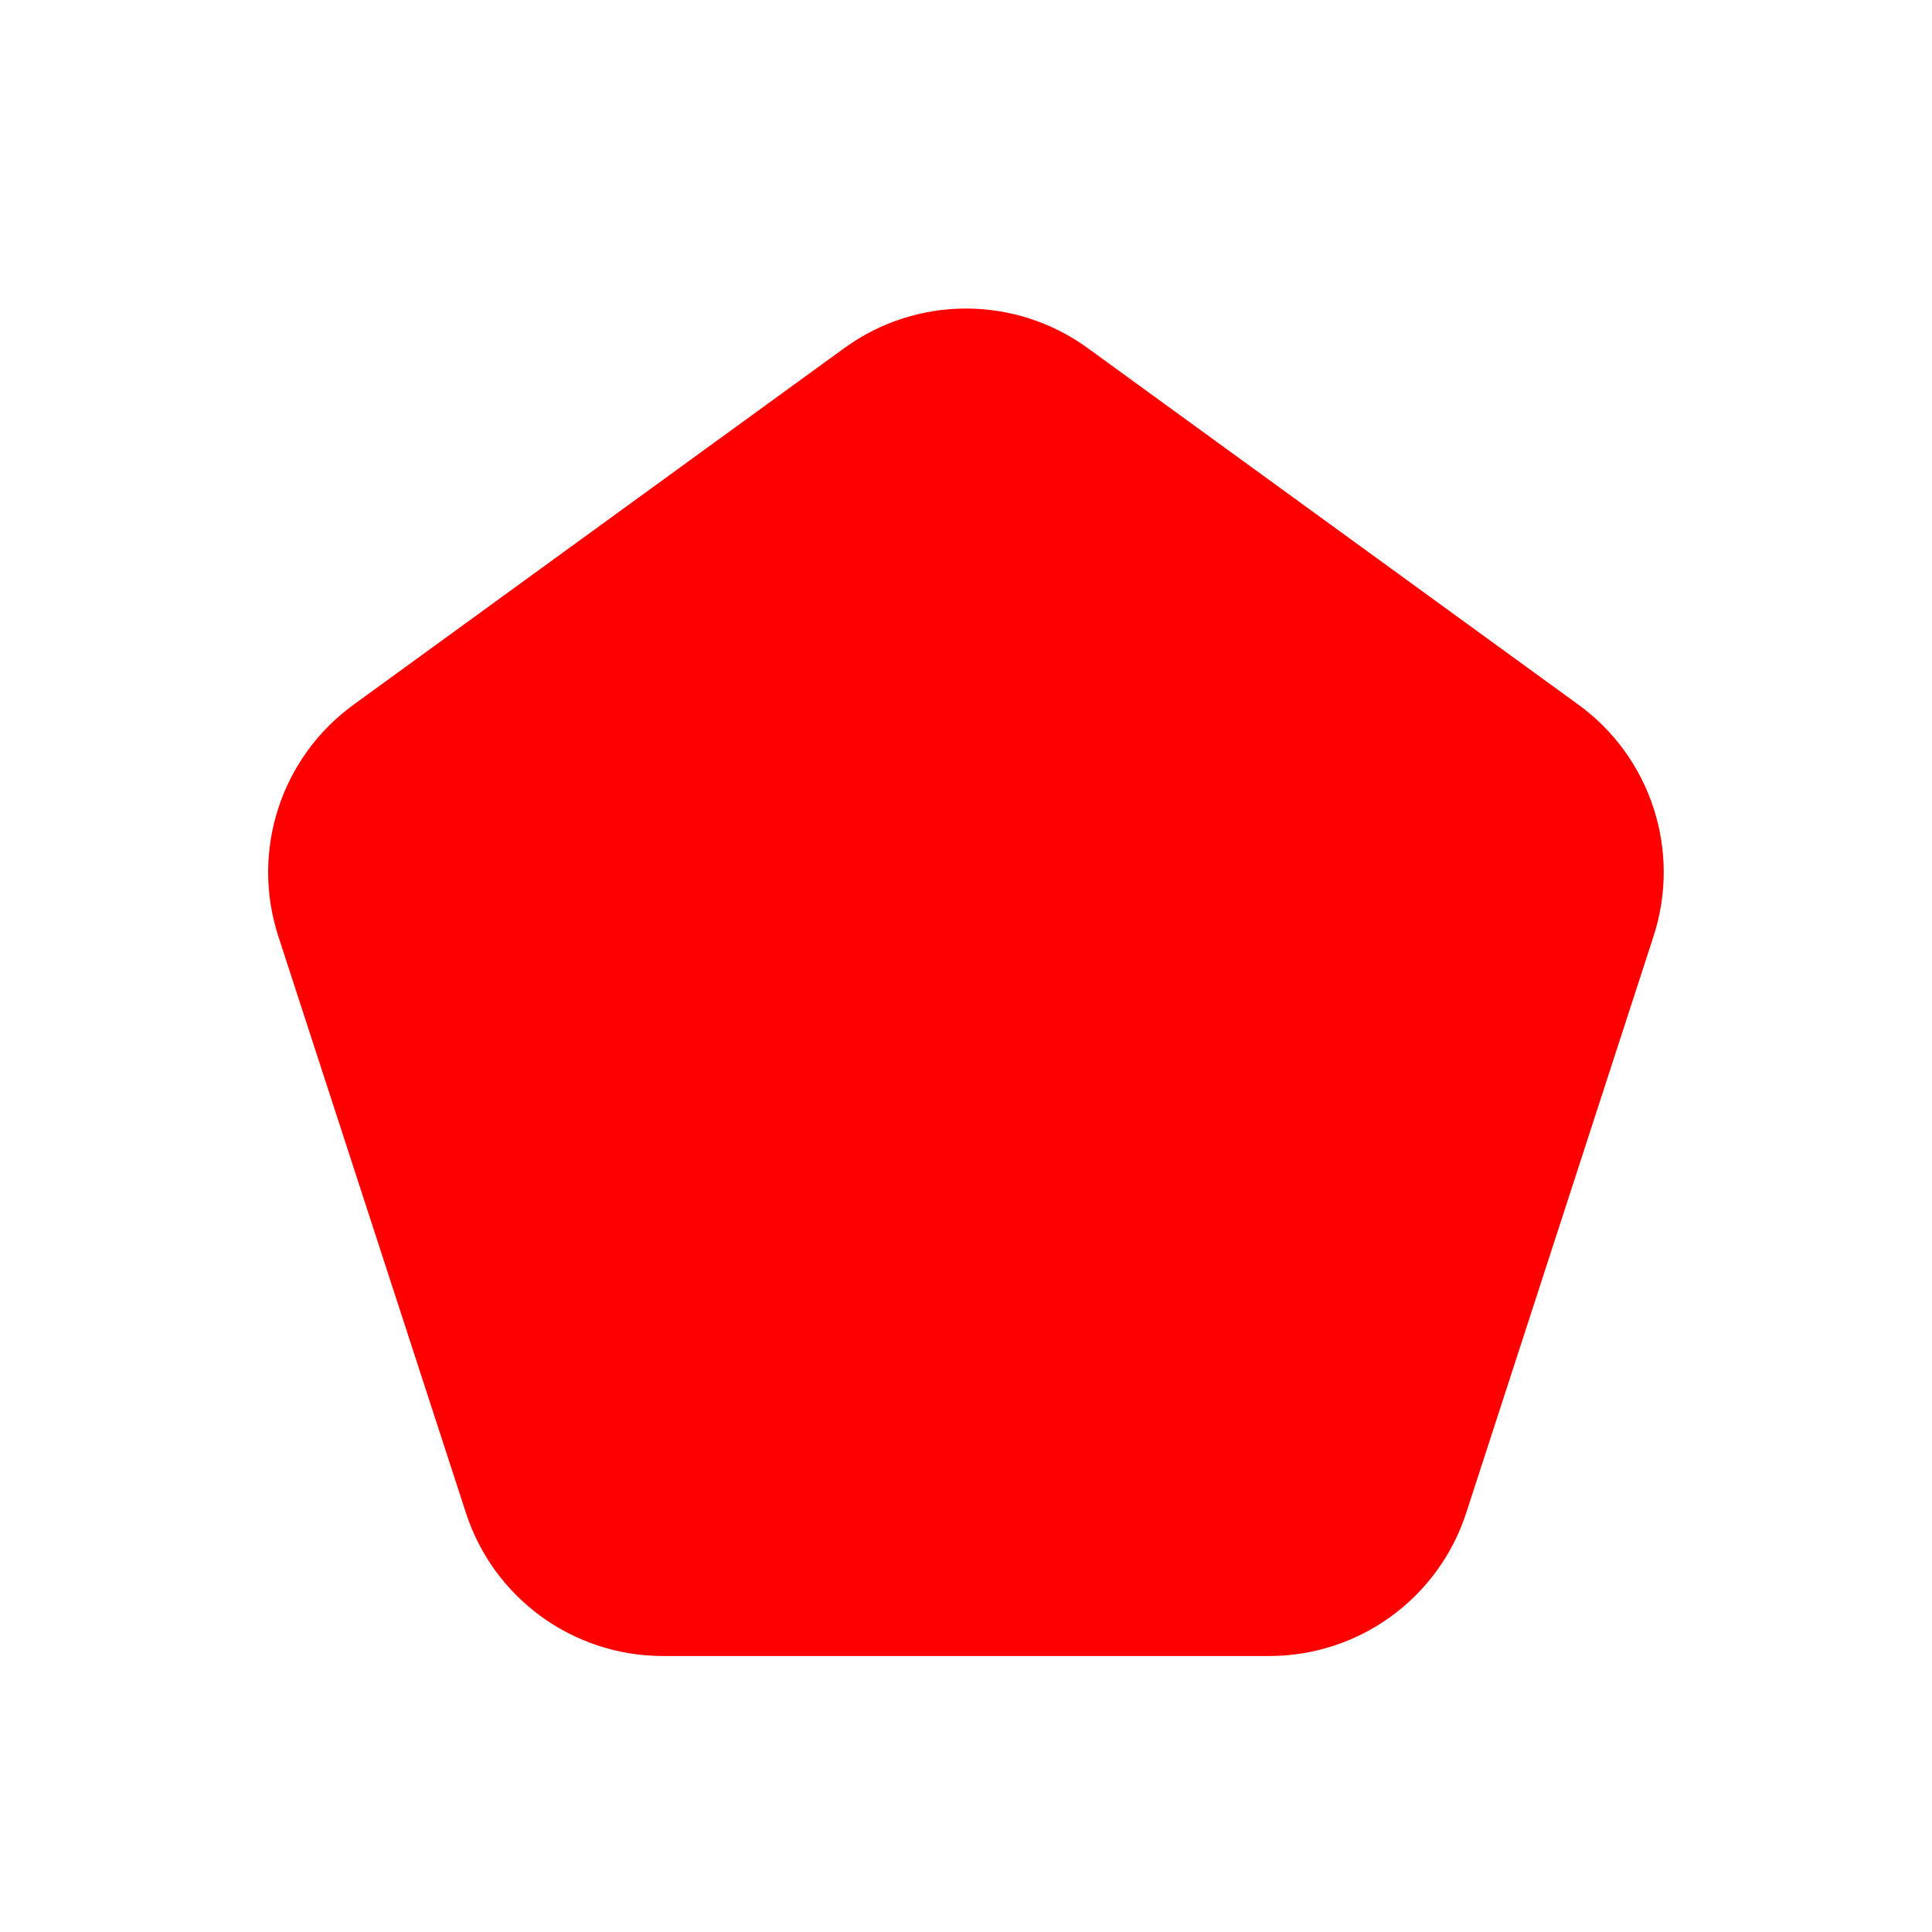
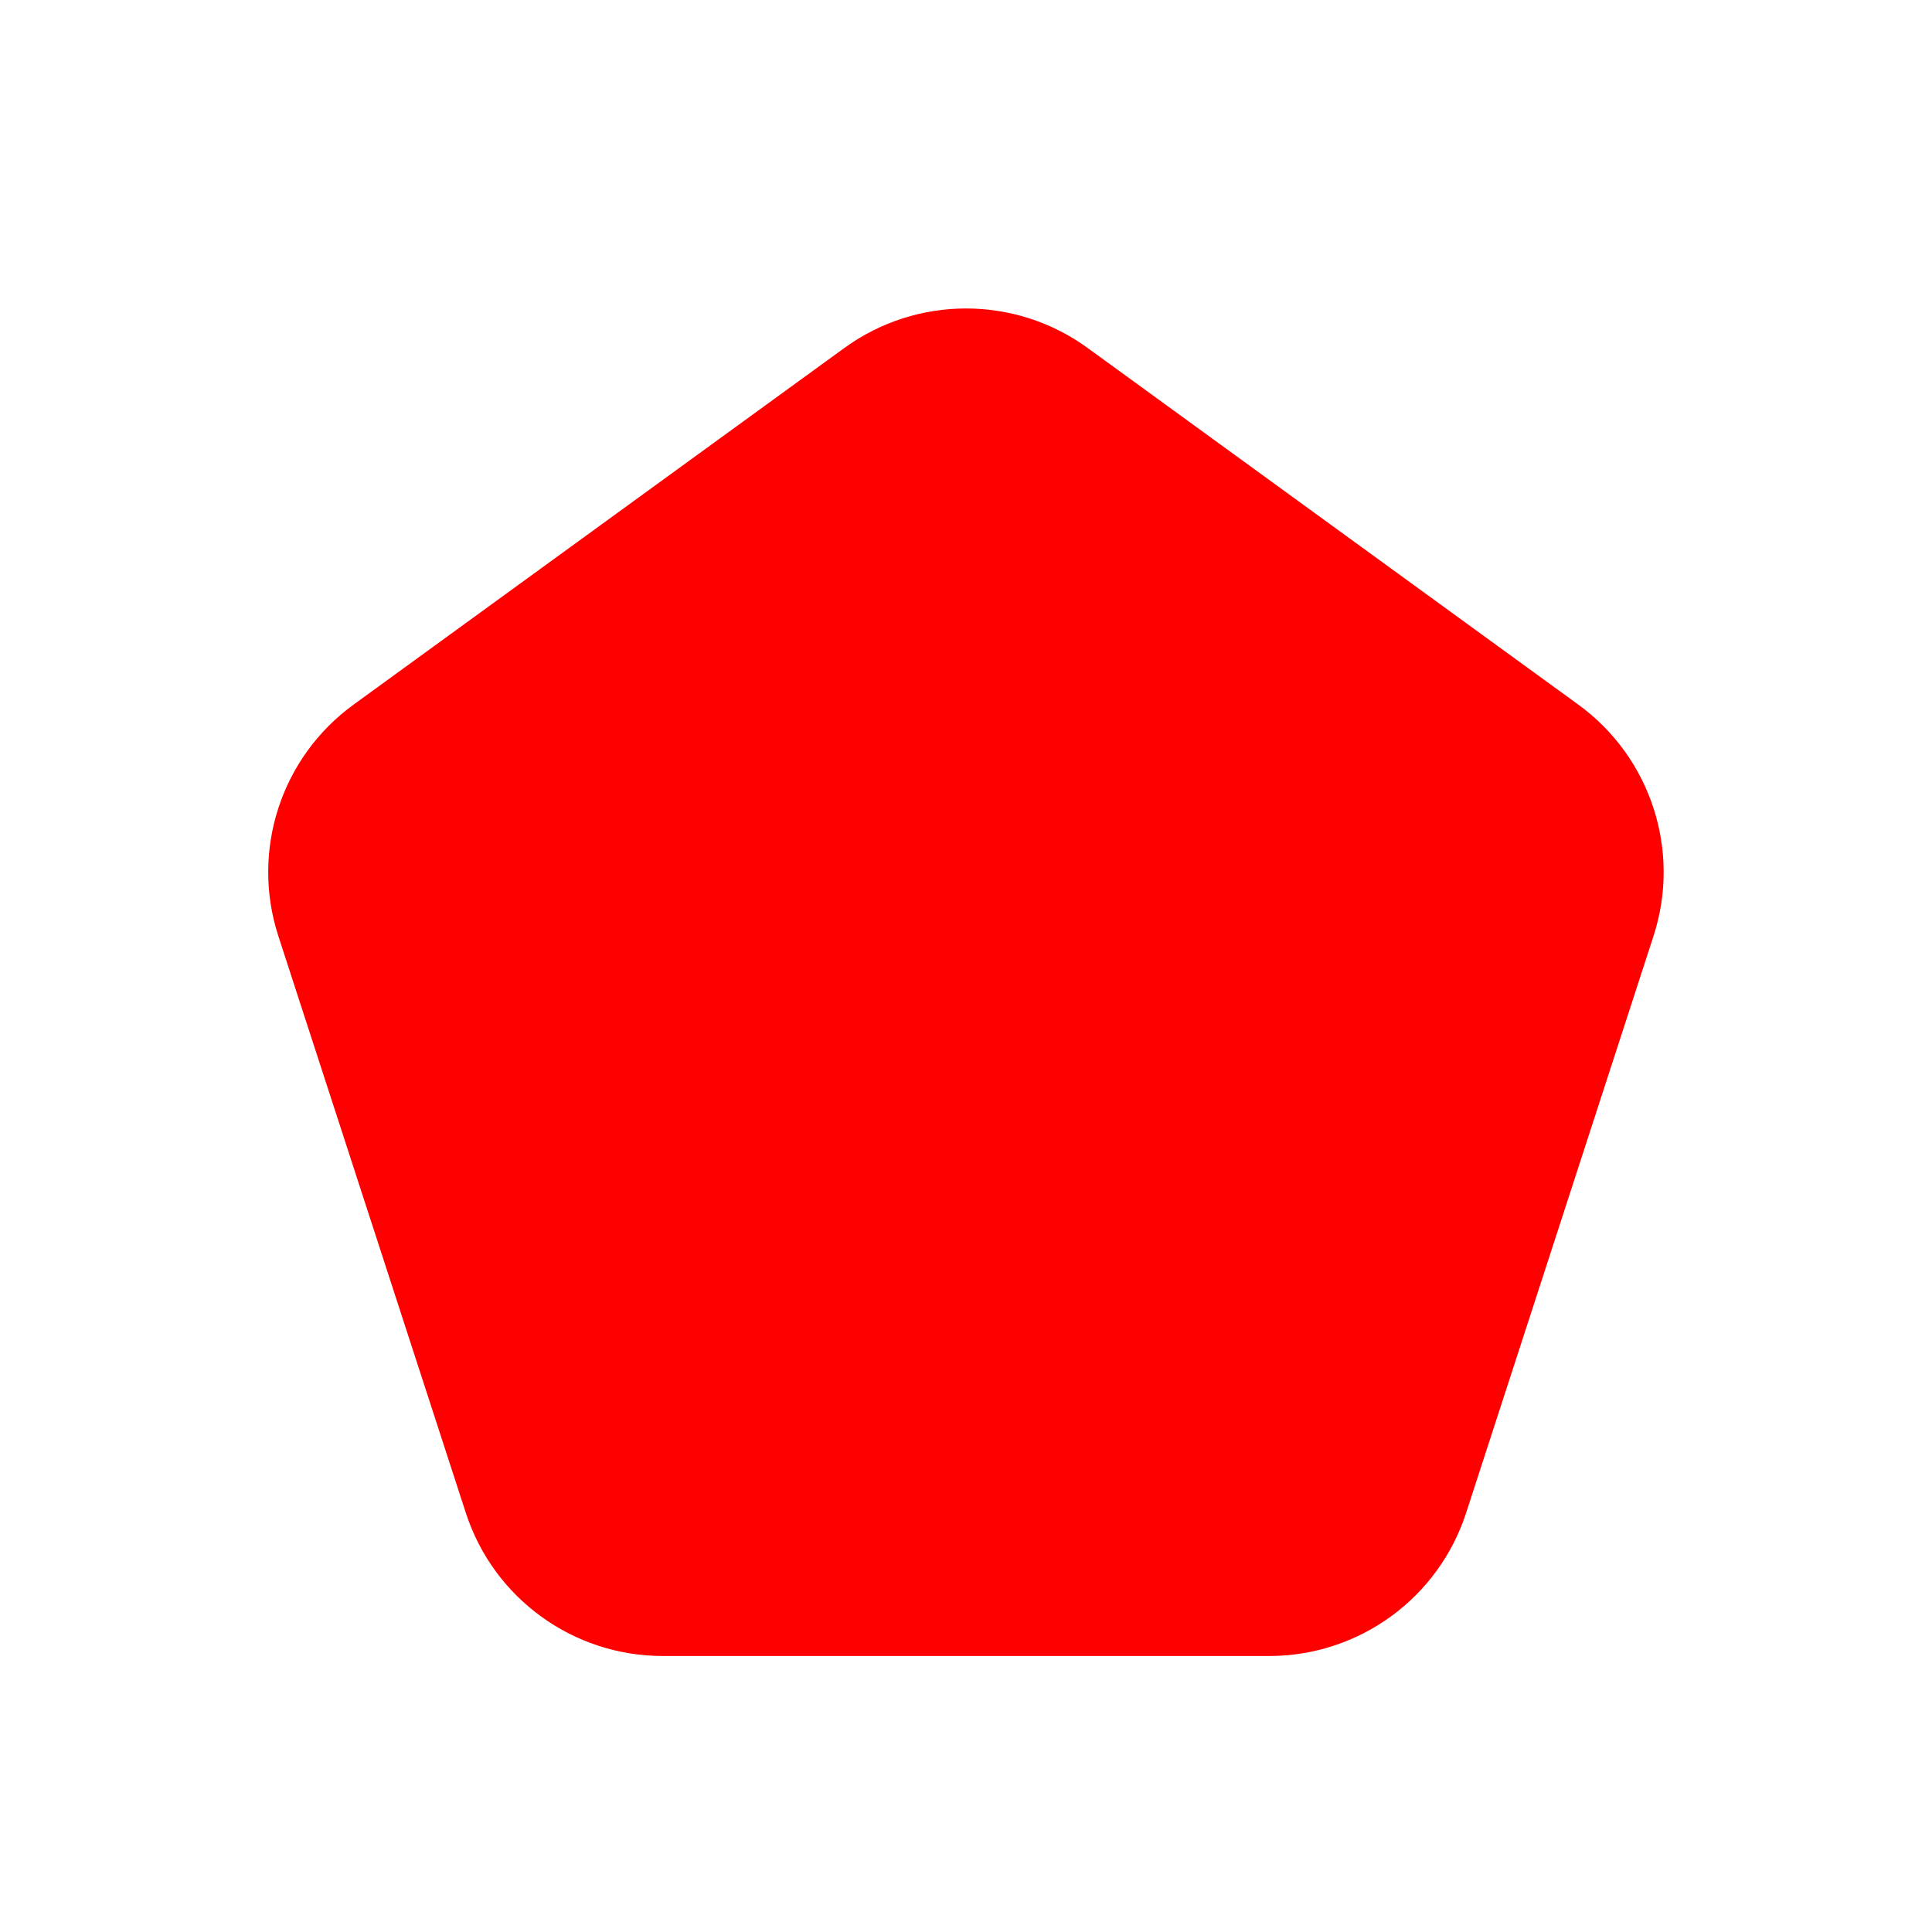
<svg xmlns="http://www.w3.org/2000/svg" width="16" height="16" fill="none" viewBox="0 0 14 14">
-   <path fill="red" stroke="red" d="m7.588 2.927 3.556 2.584a1 1 0 0 1 .363 1.118l-1.358 4.18a1 1 0 0 1-.951.691H4.802a1 1 0 0 1-.95-.691l-1.36-4.18a1 1 0 0 1 .364-1.118l3.556-2.584a1 1 0 0 1 1.176 0Z" />
+   <path fill="red" d="M6.118 2.522a1.5 1.5 0 0 1 1.764 0l3.555 2.584a1.5 1.5 0 0 1 .545 1.677l-1.358 4.18A1.5 1.5 0 0 1 9.198 12H4.802a1.5 1.5 0 0 1-1.426-1.036L2.017 6.783a1.5 1.5 0 0 1 .545-1.677z" />
</svg>
